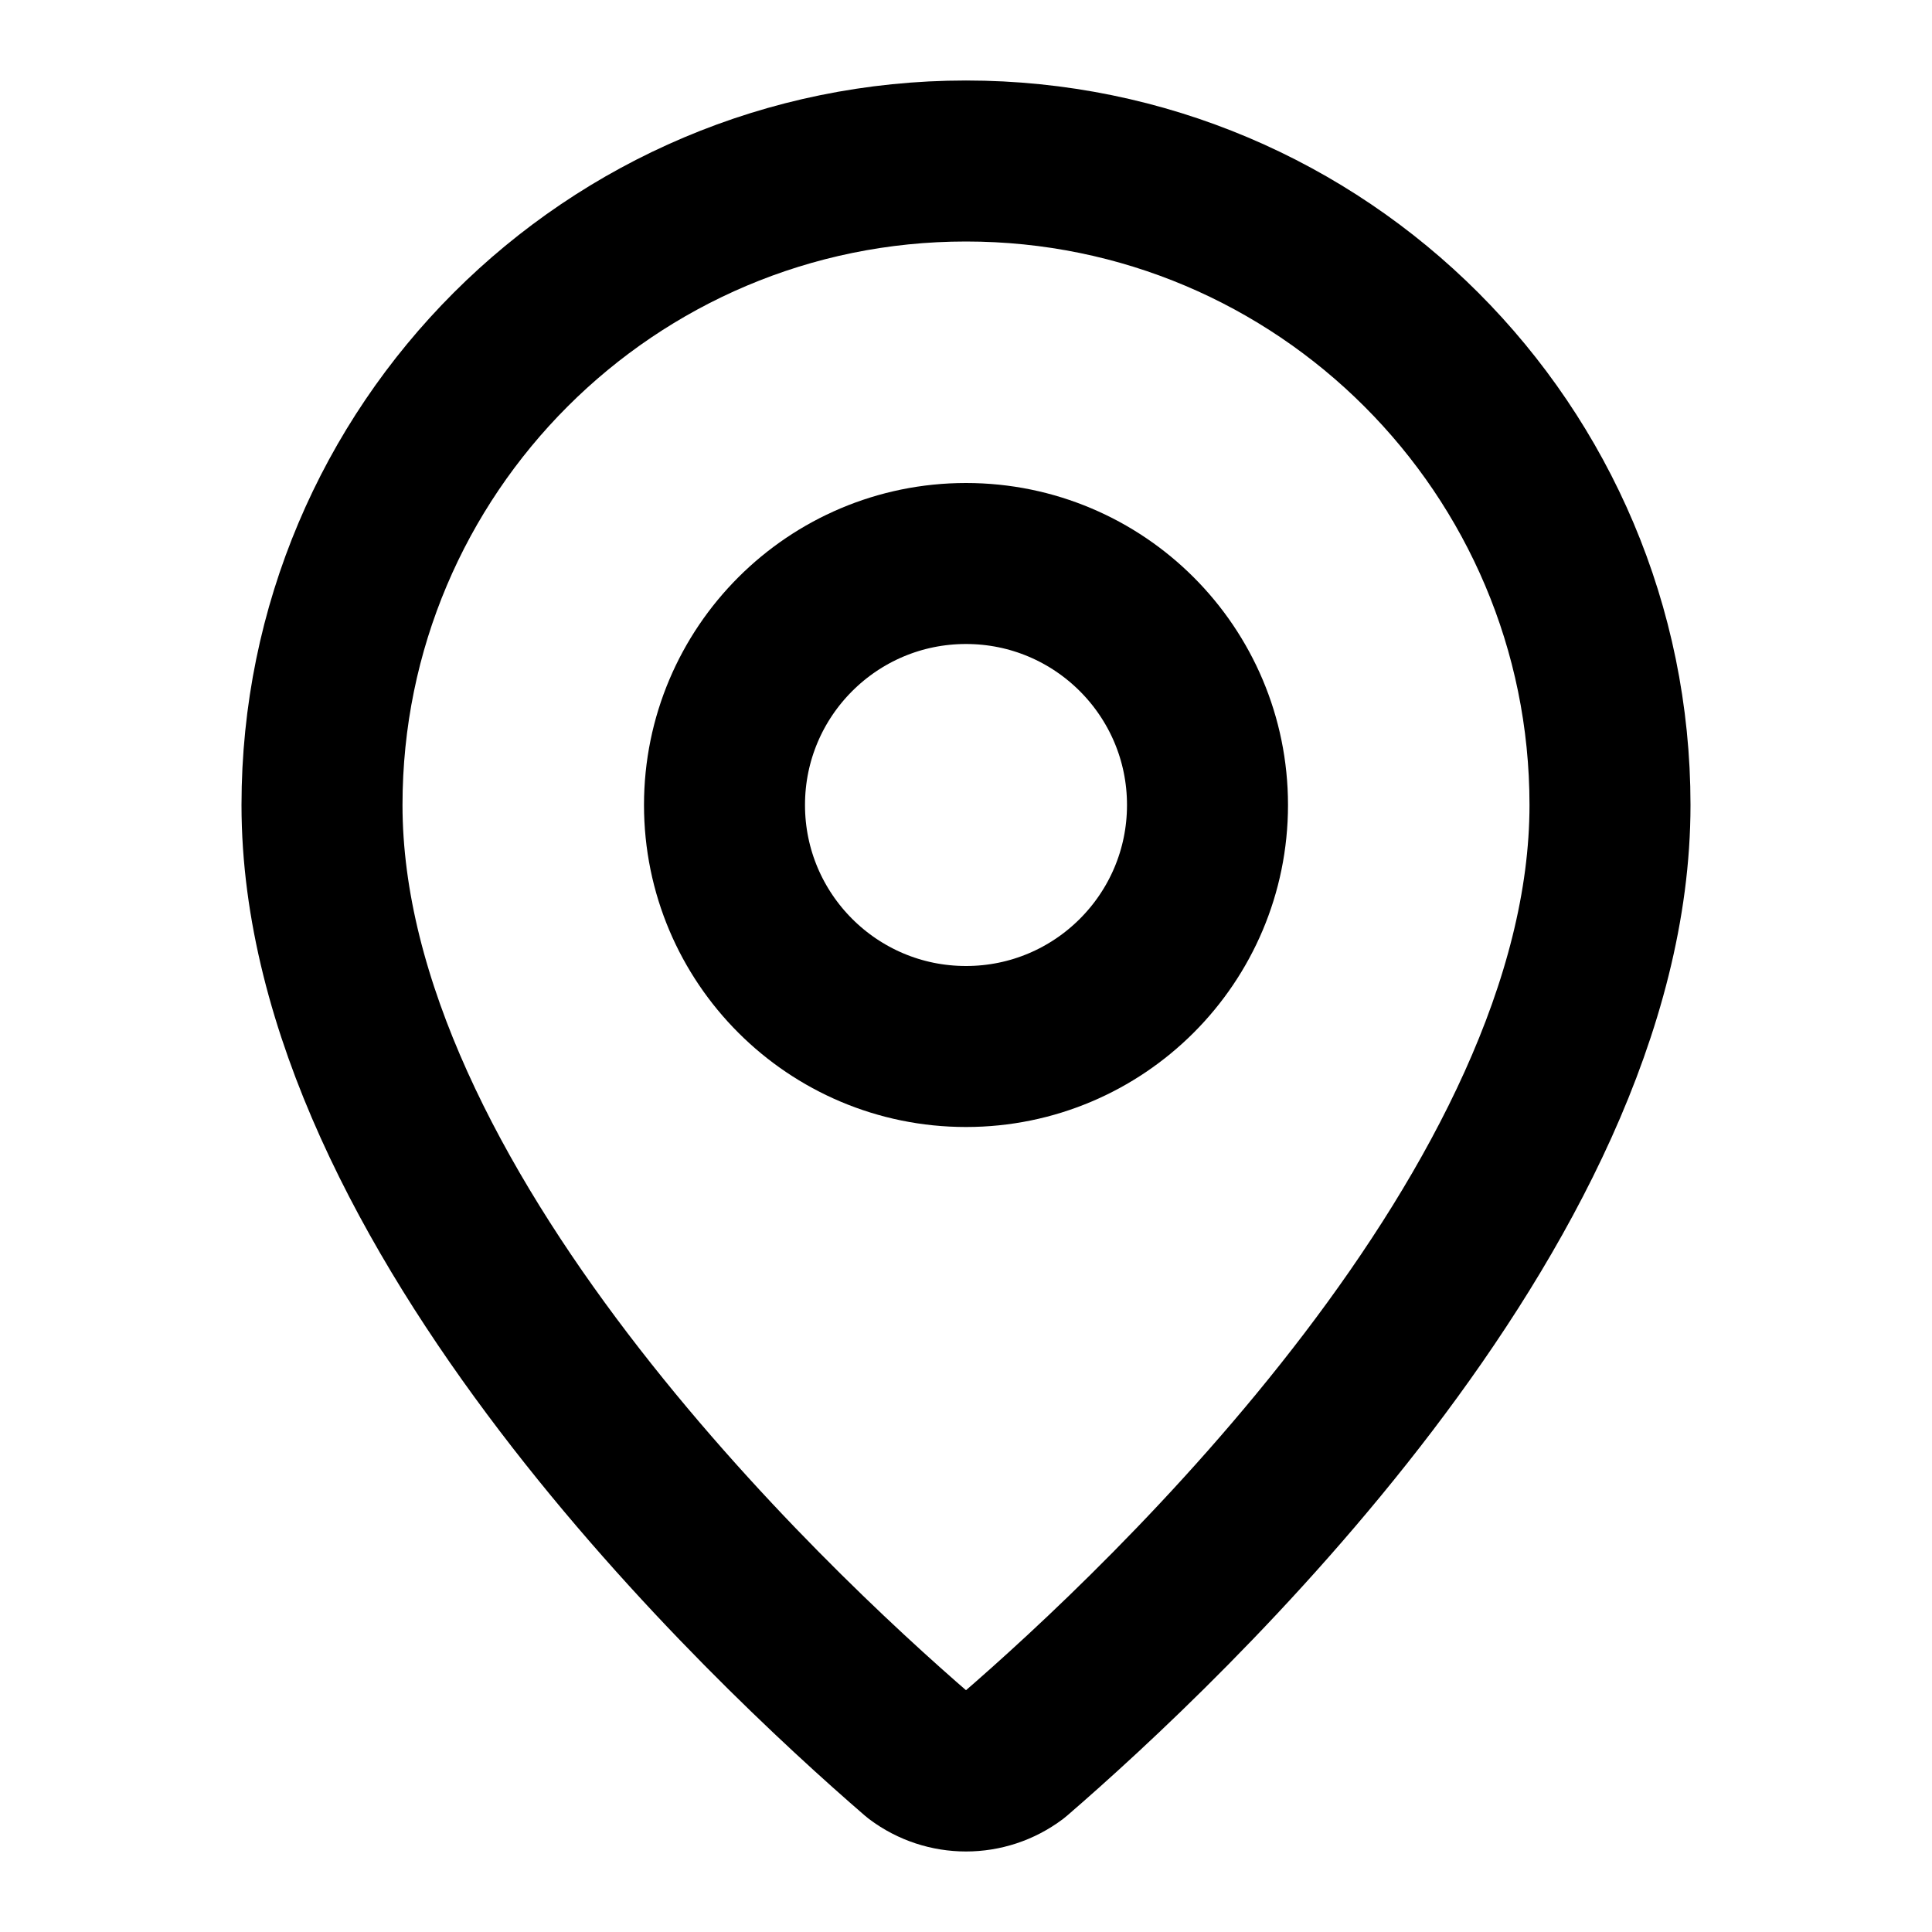
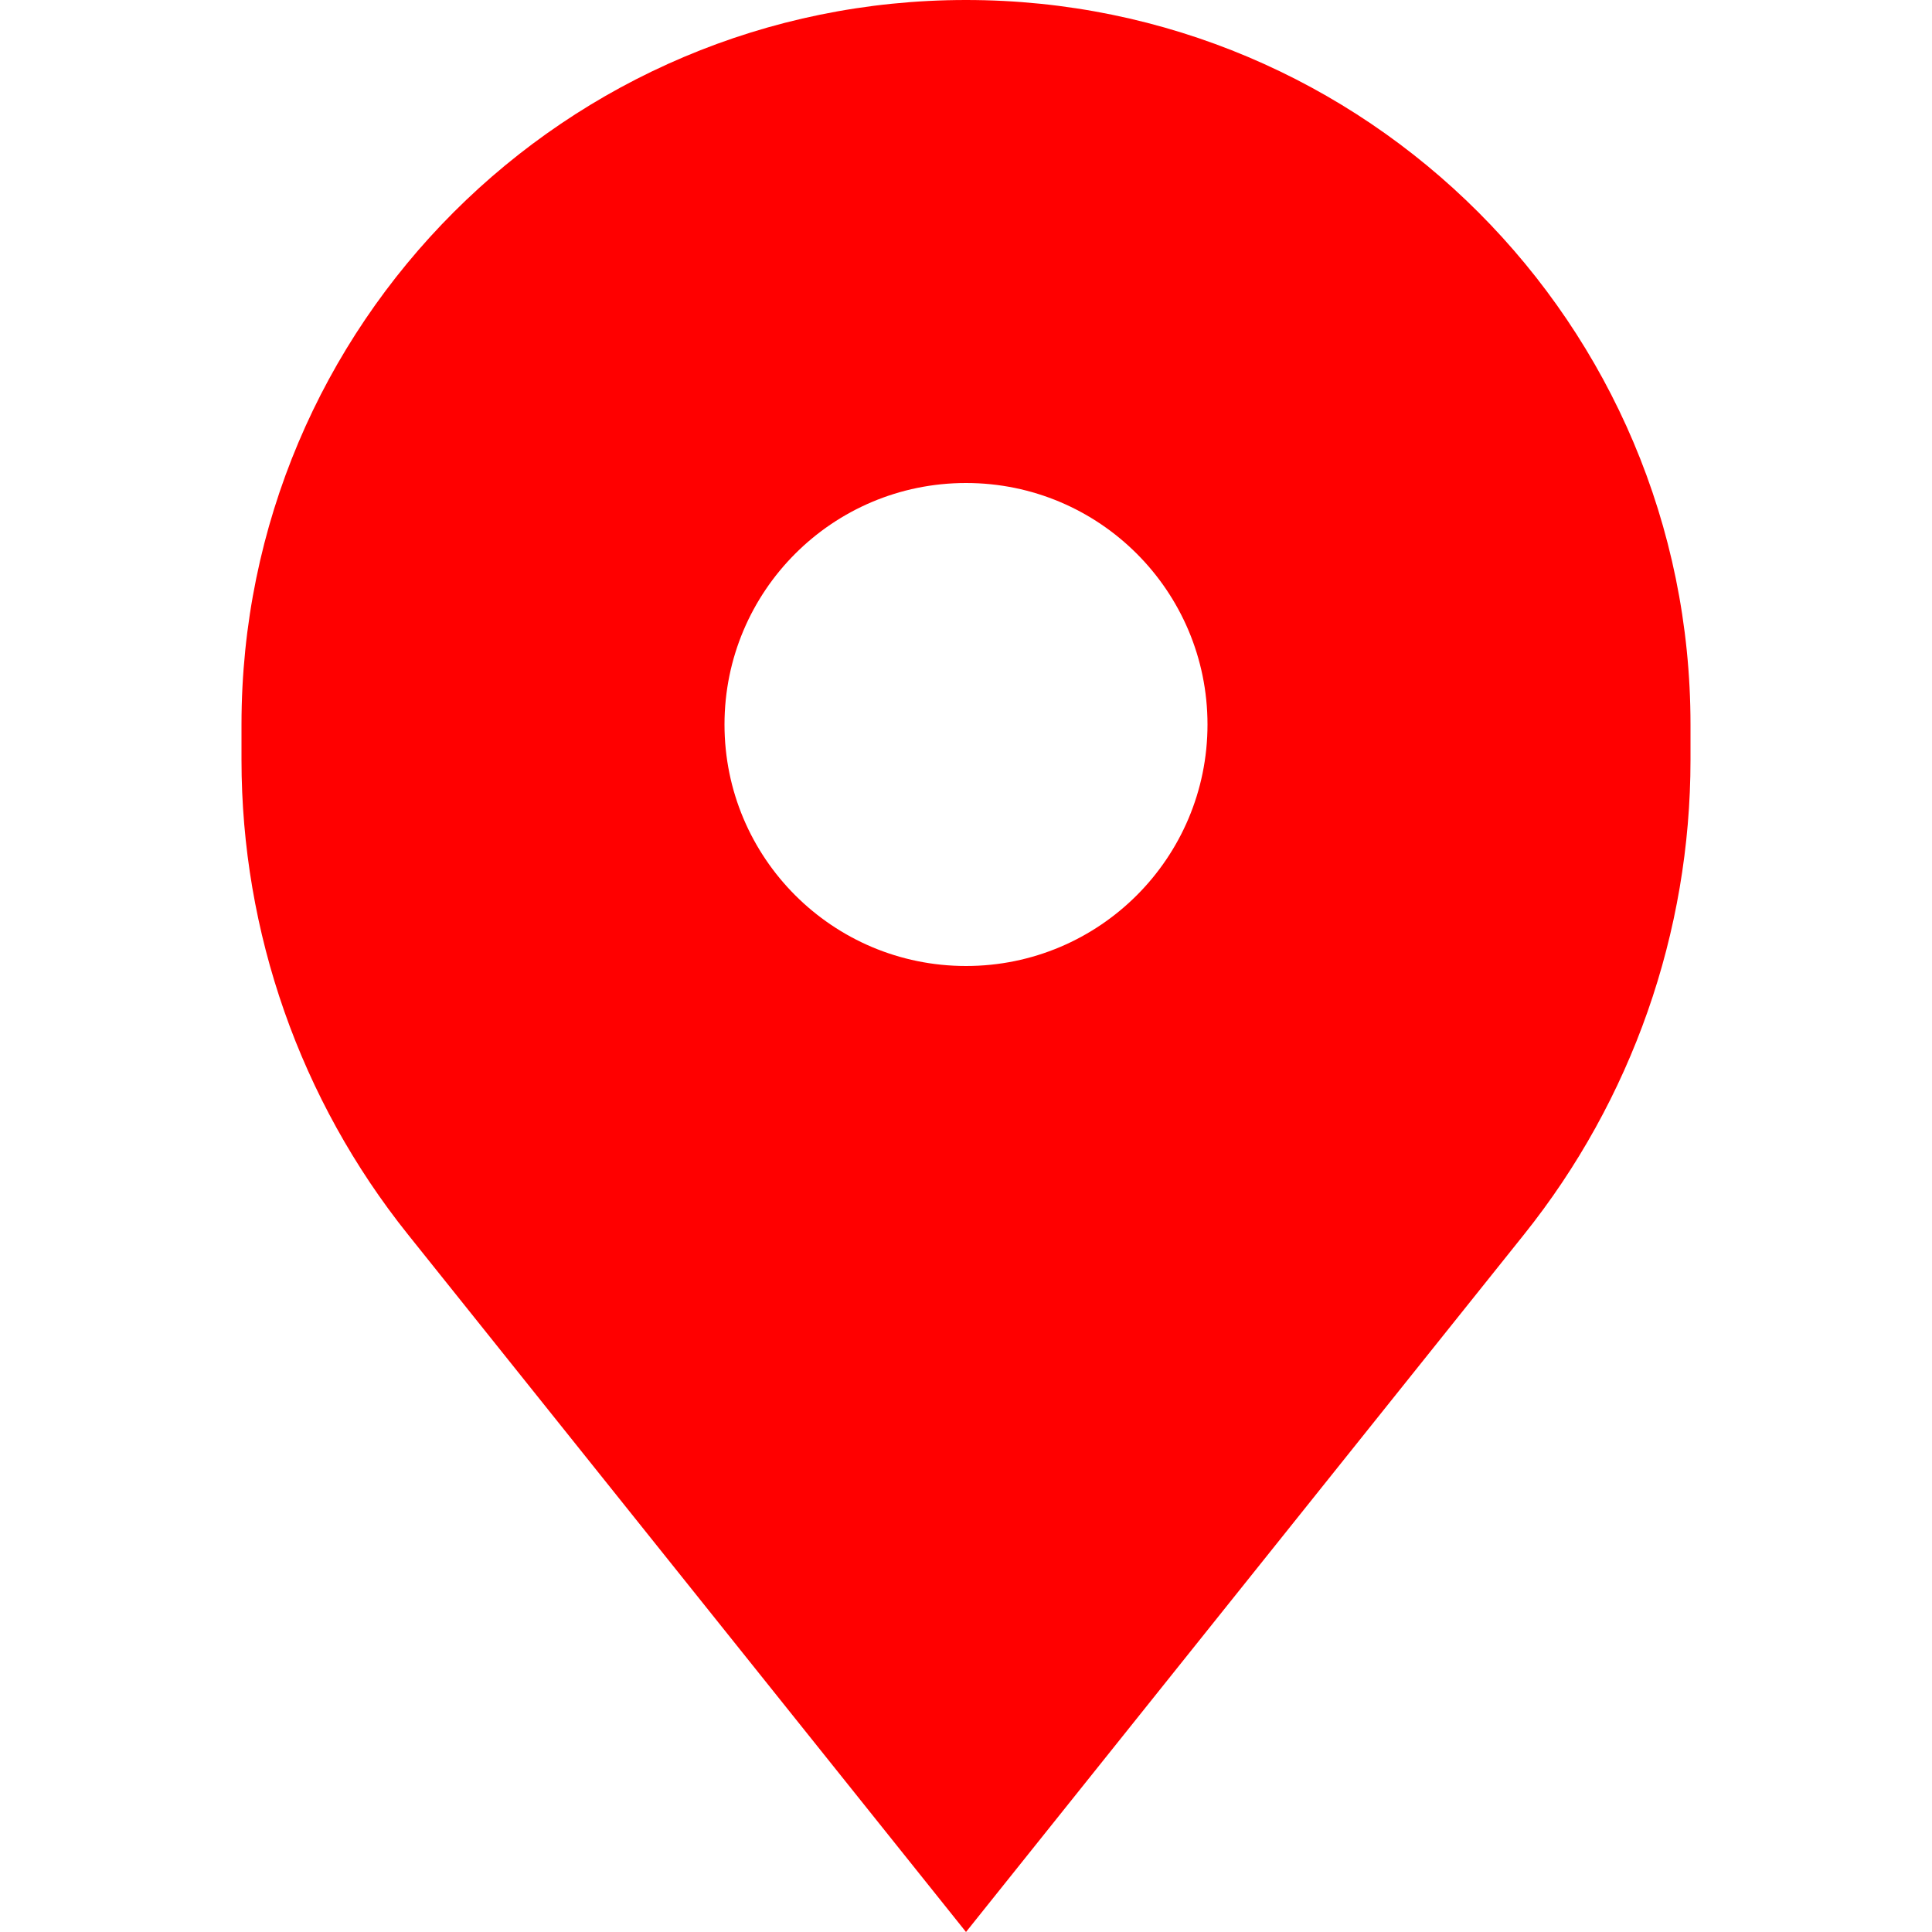
- <svg xmlns="http://www.w3.org/2000/svg" width="24" height="24" viewBox="0 0 24 24" fill="none" stroke="currentColor" stroke-width="2" stroke-linecap="round" stroke-linejoin="round" class="lucide lucide-map-pin">
-   <path d="M20 10c0 4.993-5.539 10.193-7.399 11.799a1 1 0 0 1-1.202 0C9.539 20.193 4 14.993 4 10a8 8 0 0 1 16 0" />
-   <circle cx="12" cy="10" r="3" />
+ <svg xmlns="http://www.w3.org/2000/svg" width="800px" height="800px" viewBox="0 0 16 16" fill="none">
+   <path fill-rule="evenodd" clip-rule="evenodd" d="M3.379 10.224L8 16L12.621 10.224C13.514 9.108 14 7.722 14 6.293V6C14 2.686 11.314 0 8 0C4.686 0 2 2.686 2 6V6.293C2 7.722 2.486 9.108 3.379 10.224ZM8 8C9.105 8 10 7.105 10 6C10 4.895 9.105 4 8 4C6.895 4 6 4.895 6 6C6 7.105 6.895 8 8 8Z" fill="#ff0000" />
</svg>
